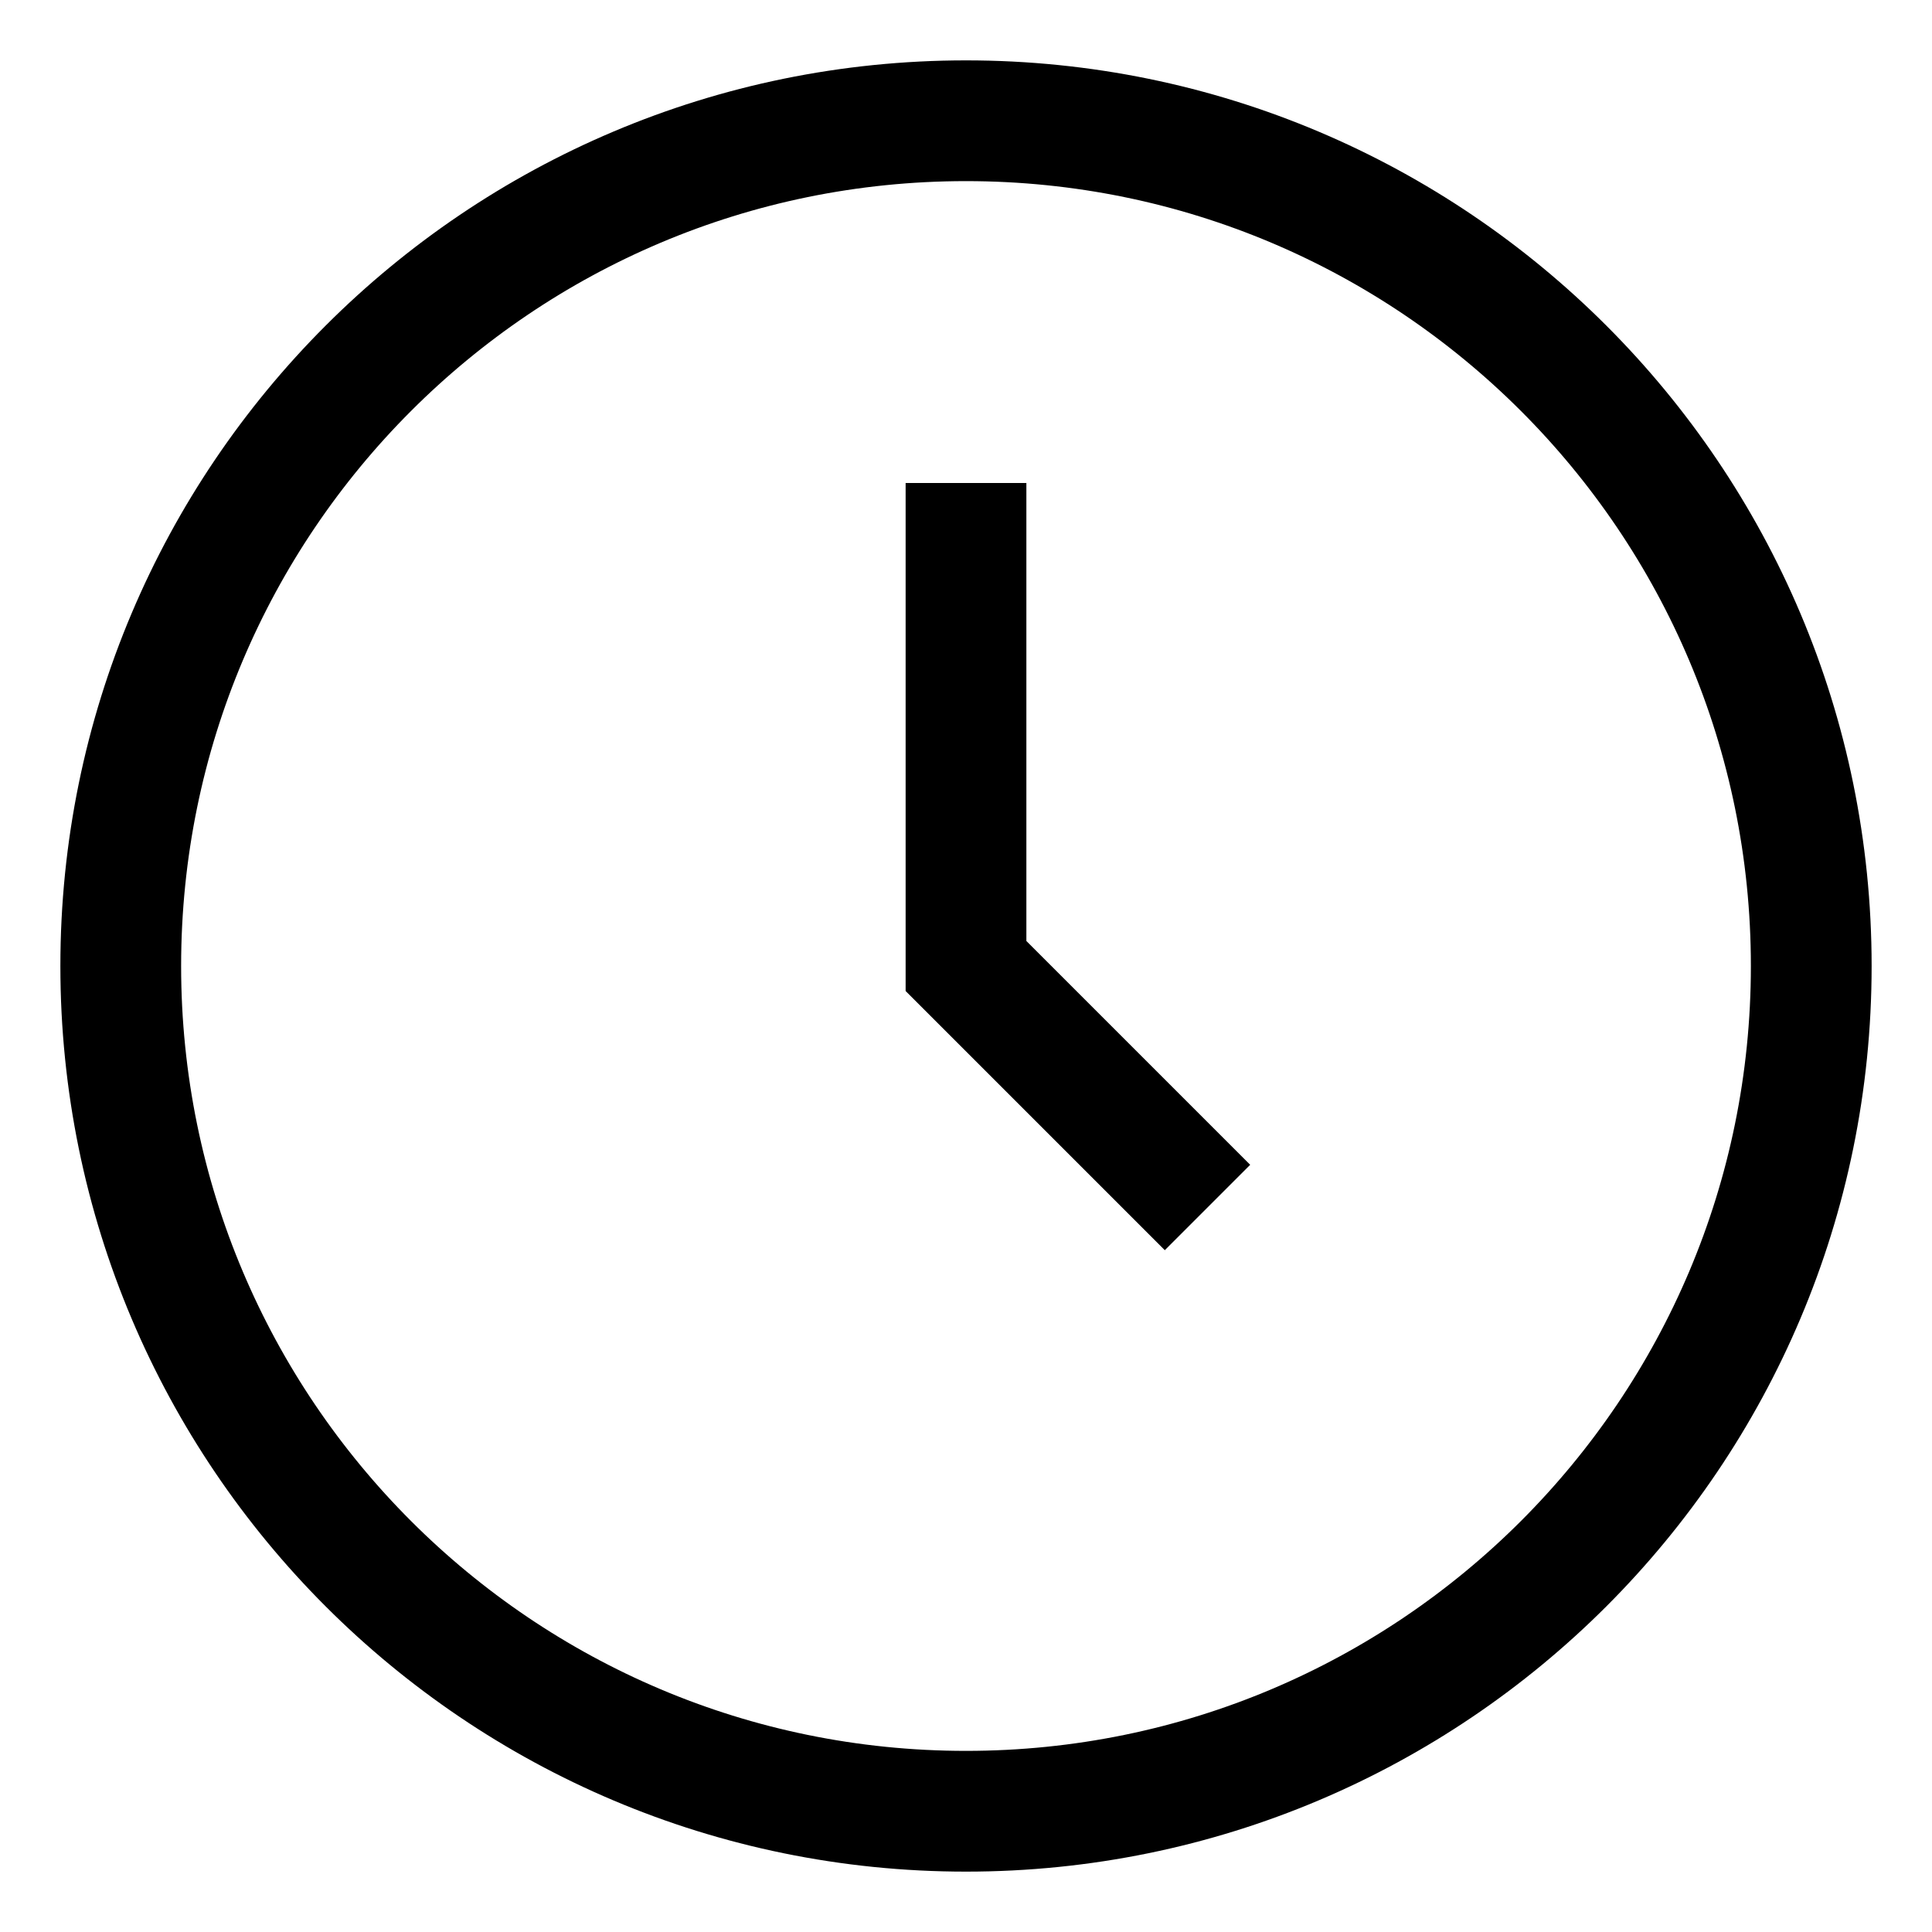
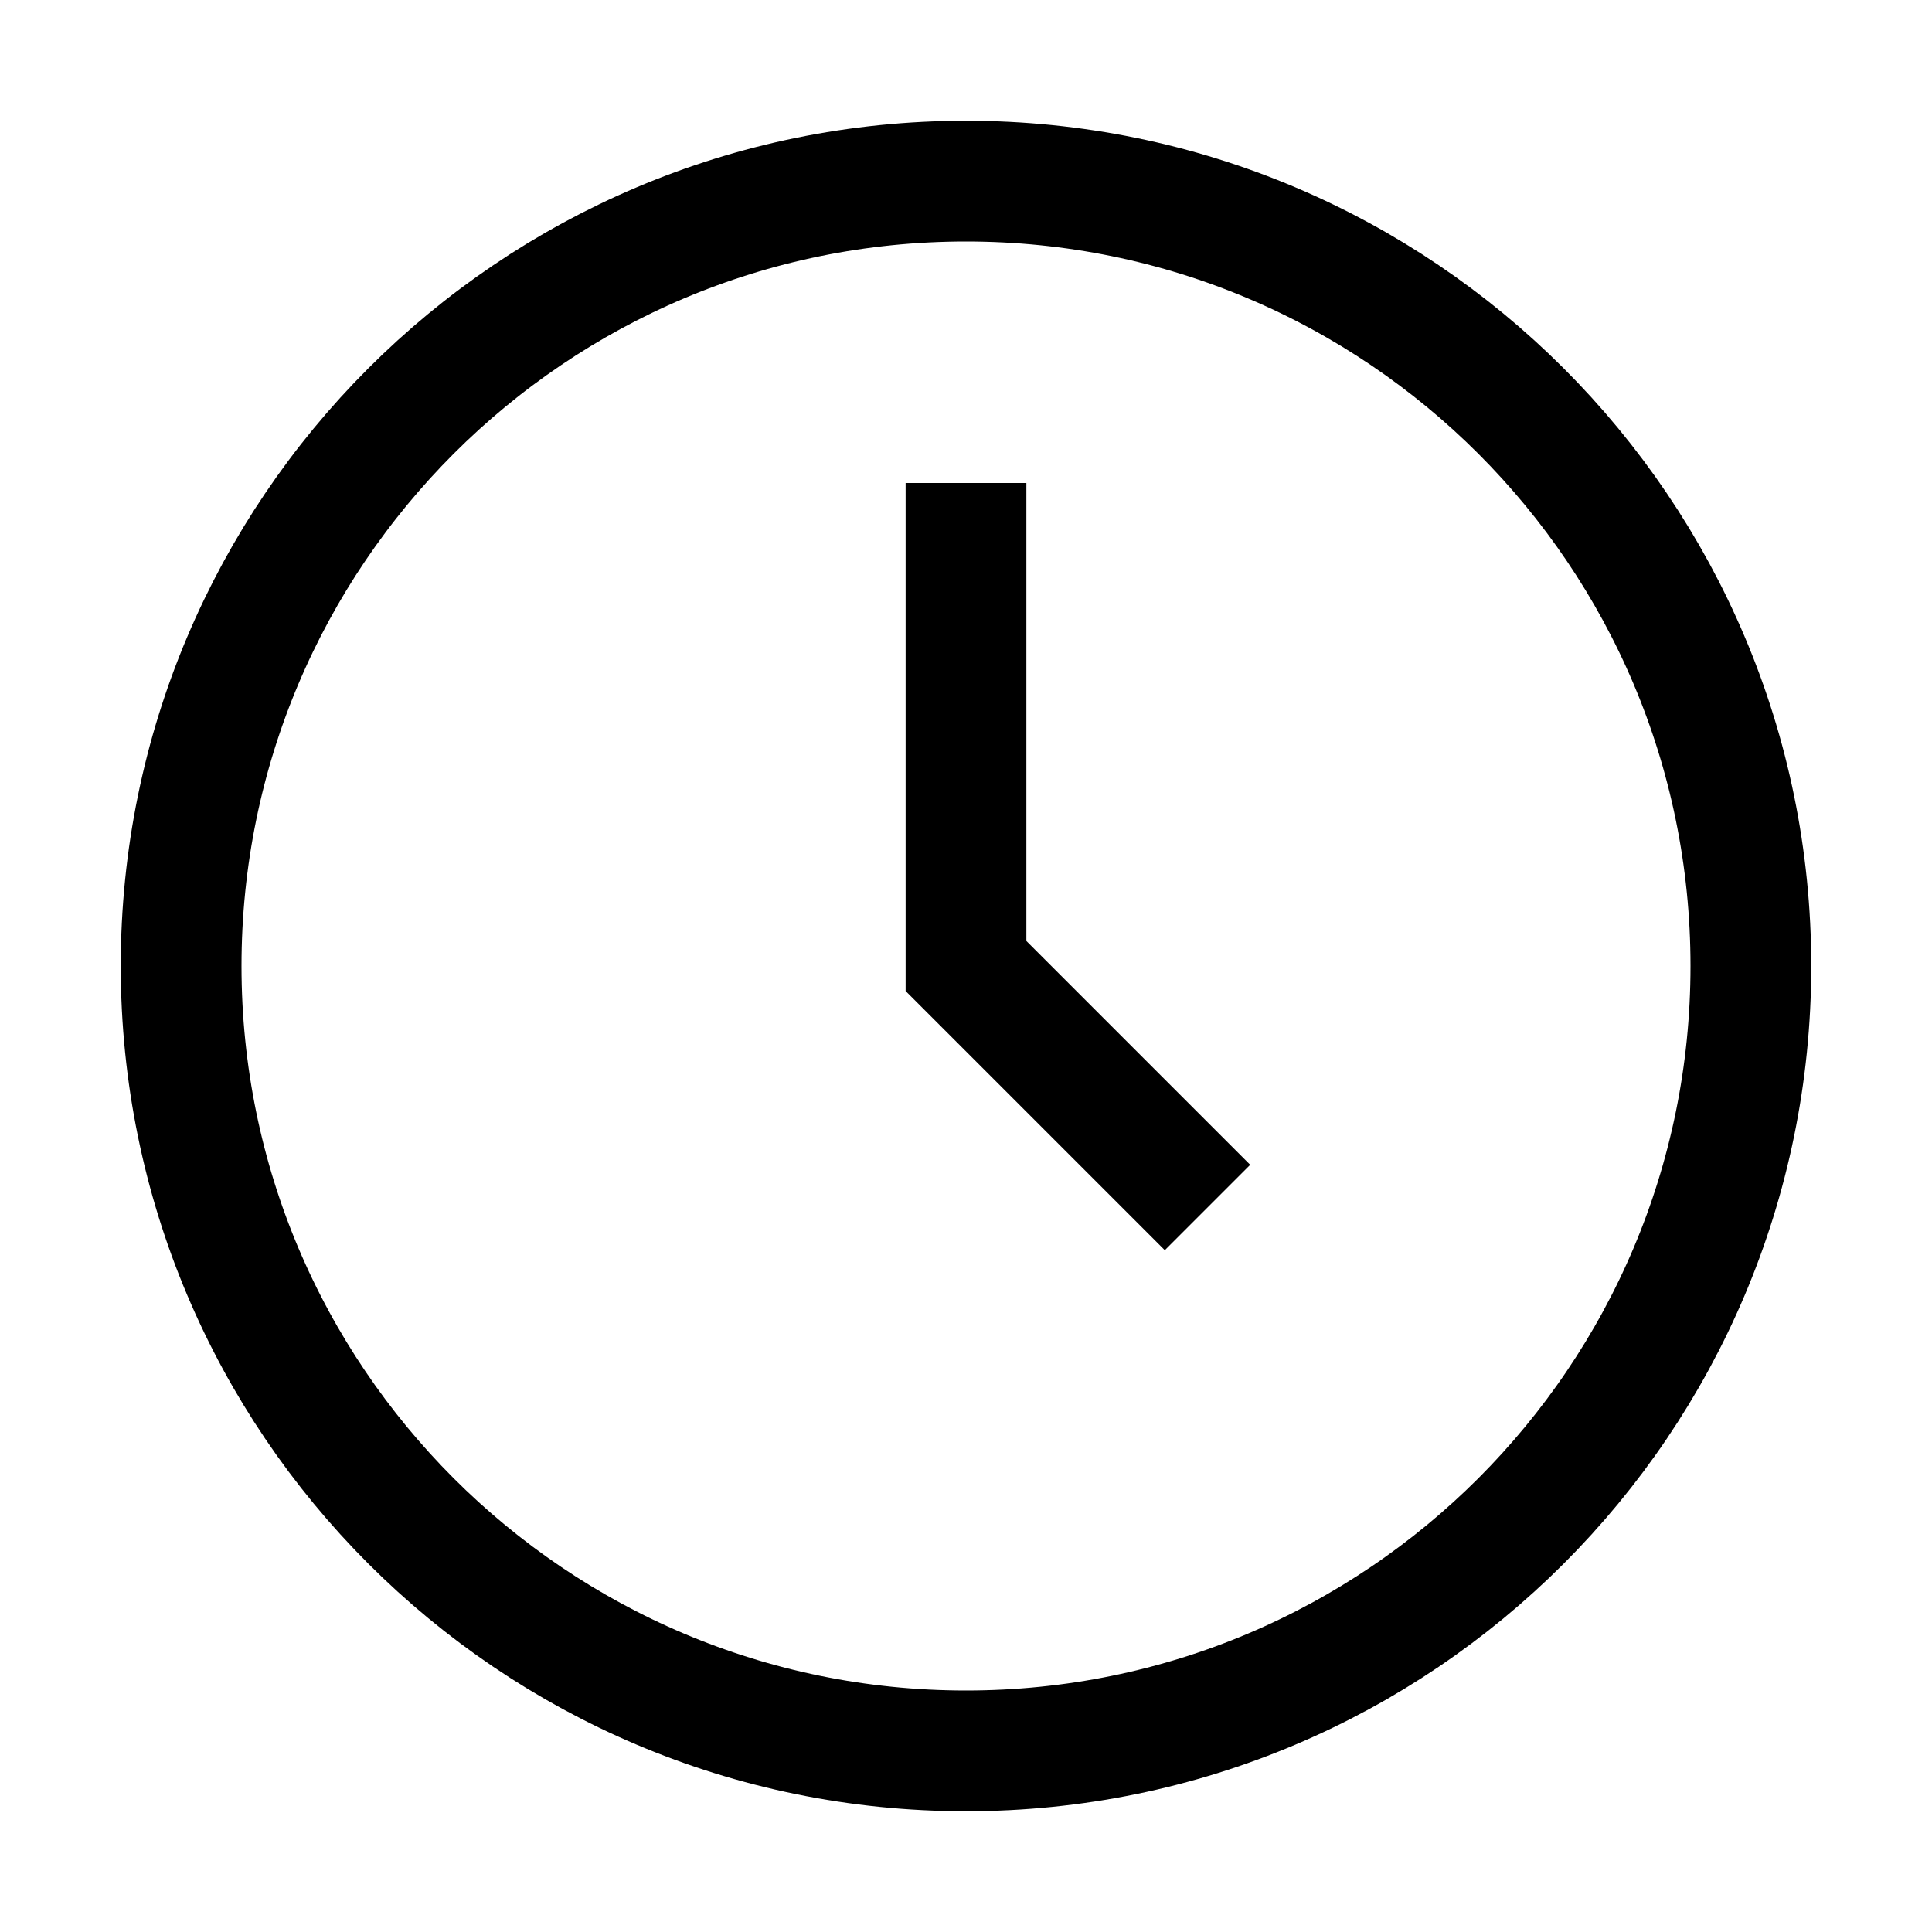
<svg xmlns="http://www.w3.org/2000/svg" viewBox="0 0 32 32" width="32" height="32" stroke-width="2" stroke="currentColor" fill="none">
-   <circle cx="16" cy="16" r="14" />
+   <circle cx="16" cy="16" r="13" />
  <path d=" M16 8 L16 16 20 20 " />
</svg>
